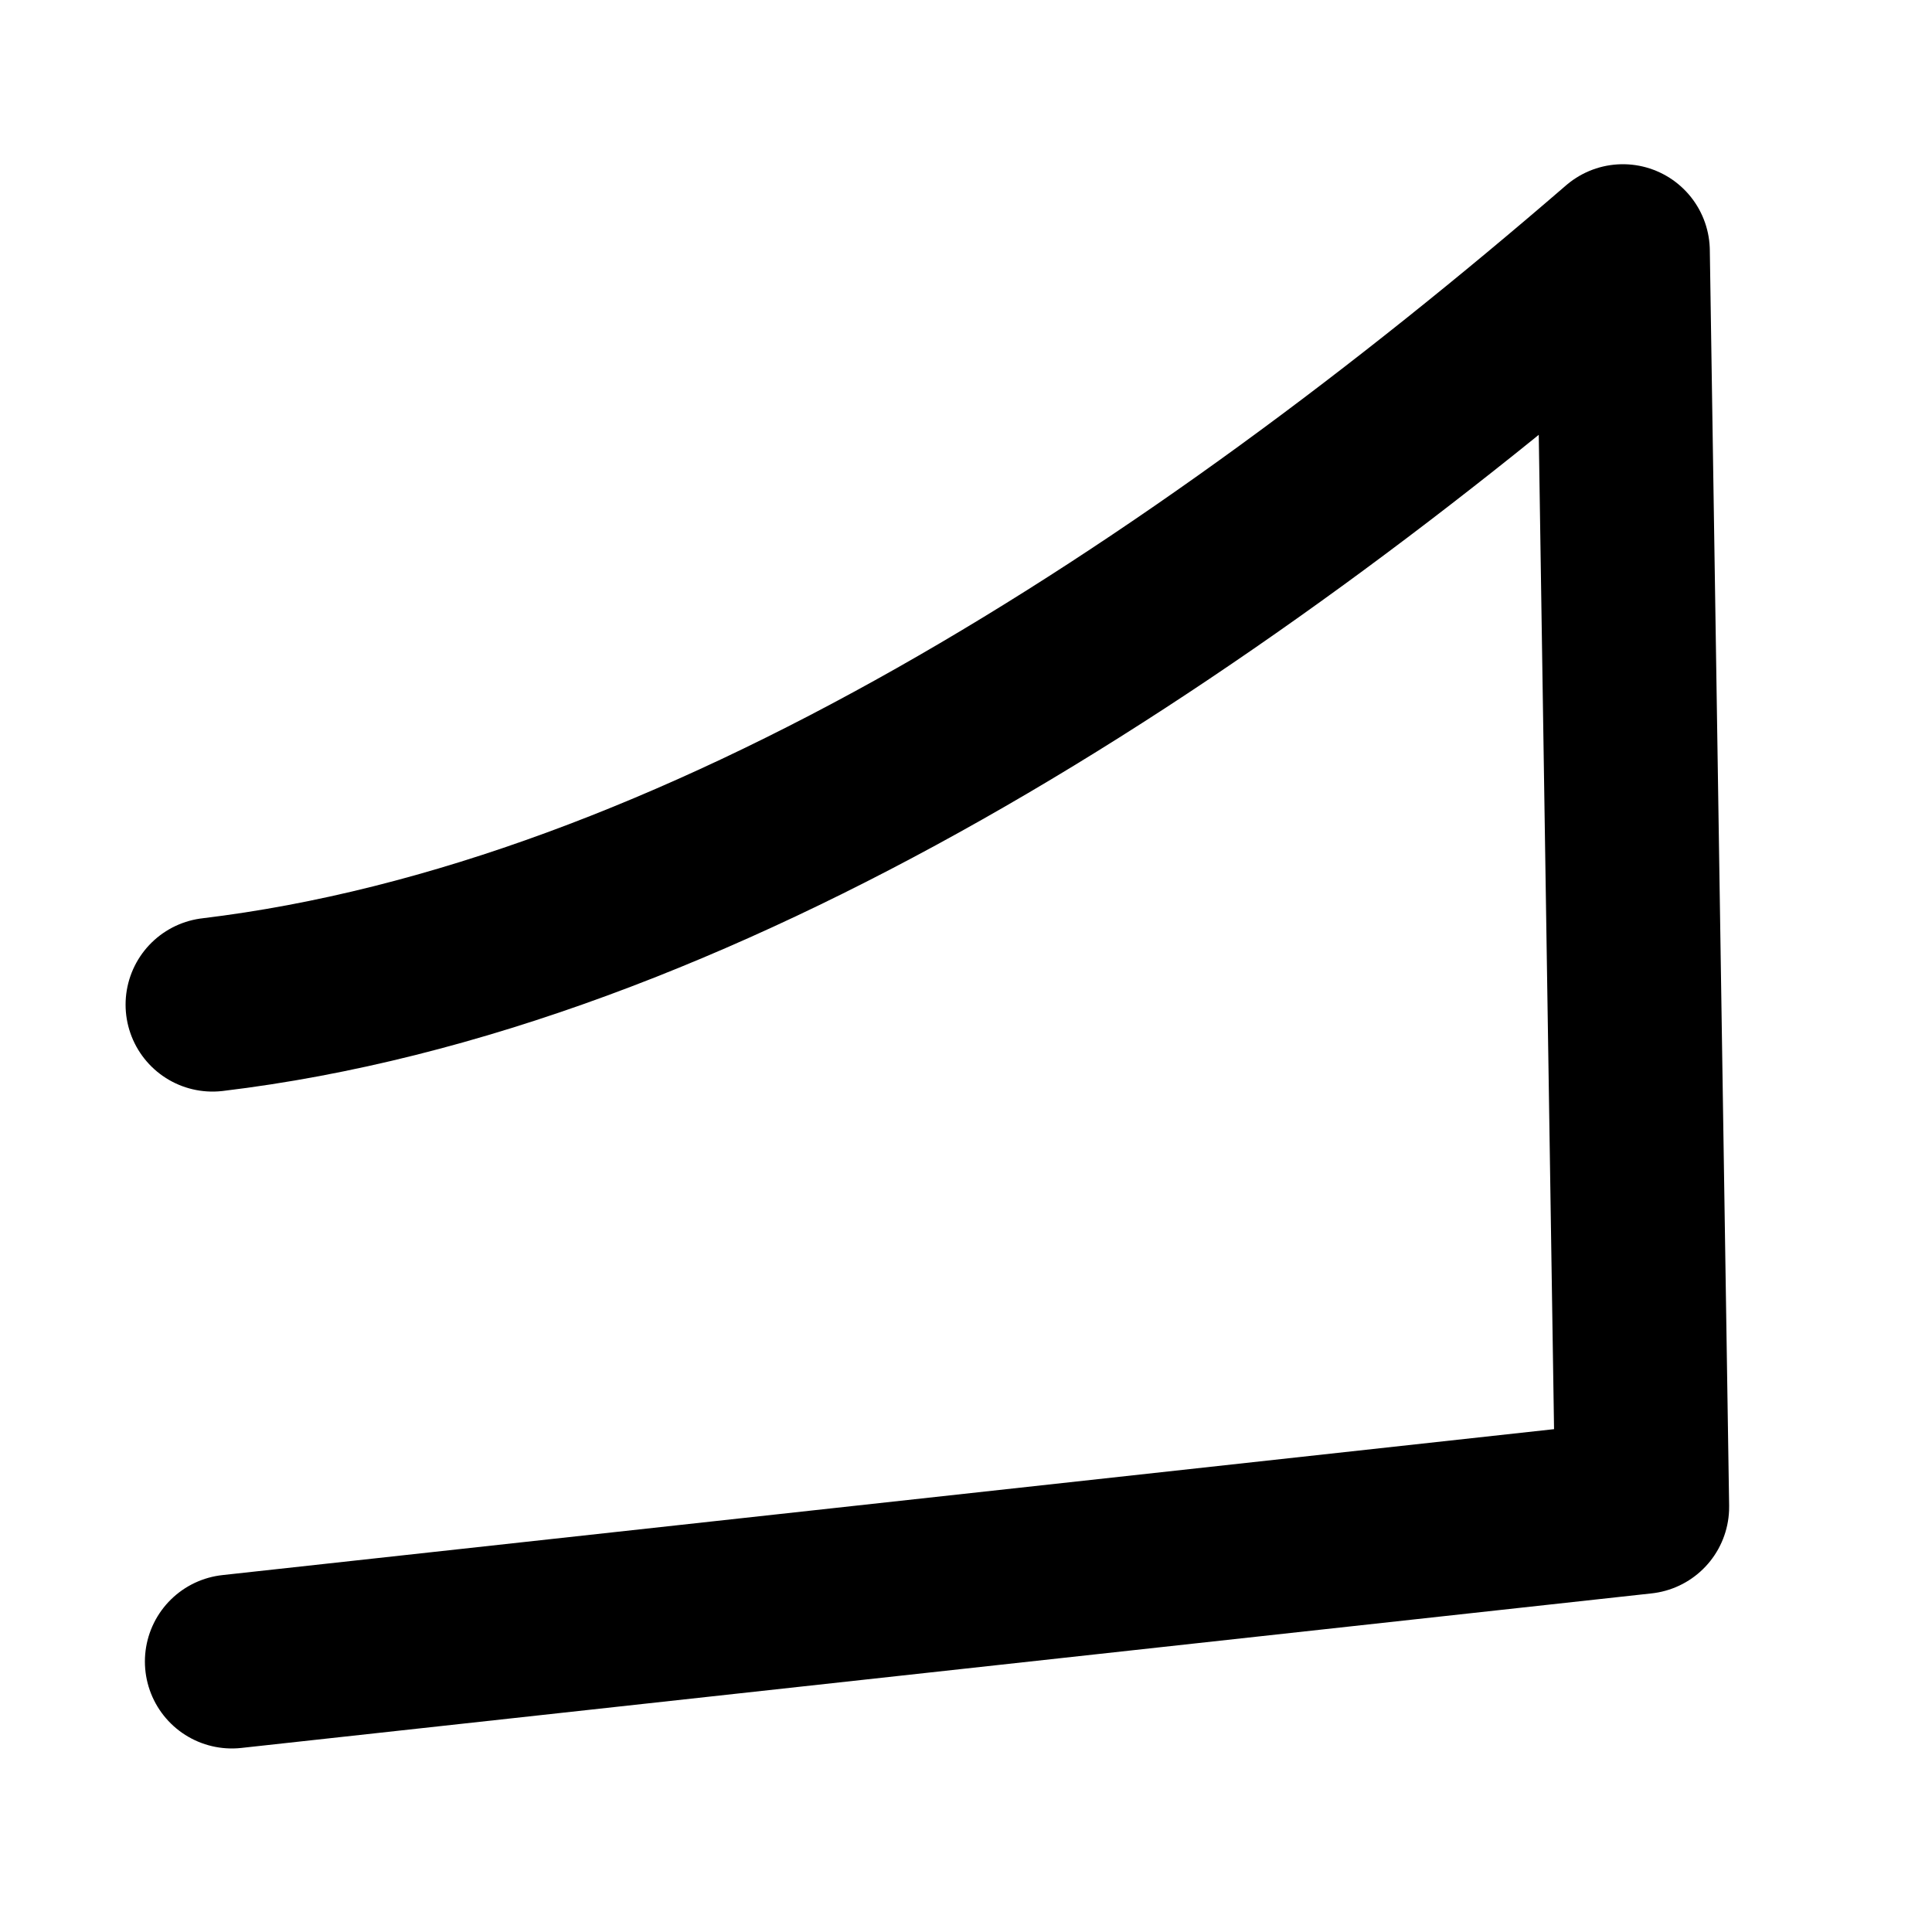
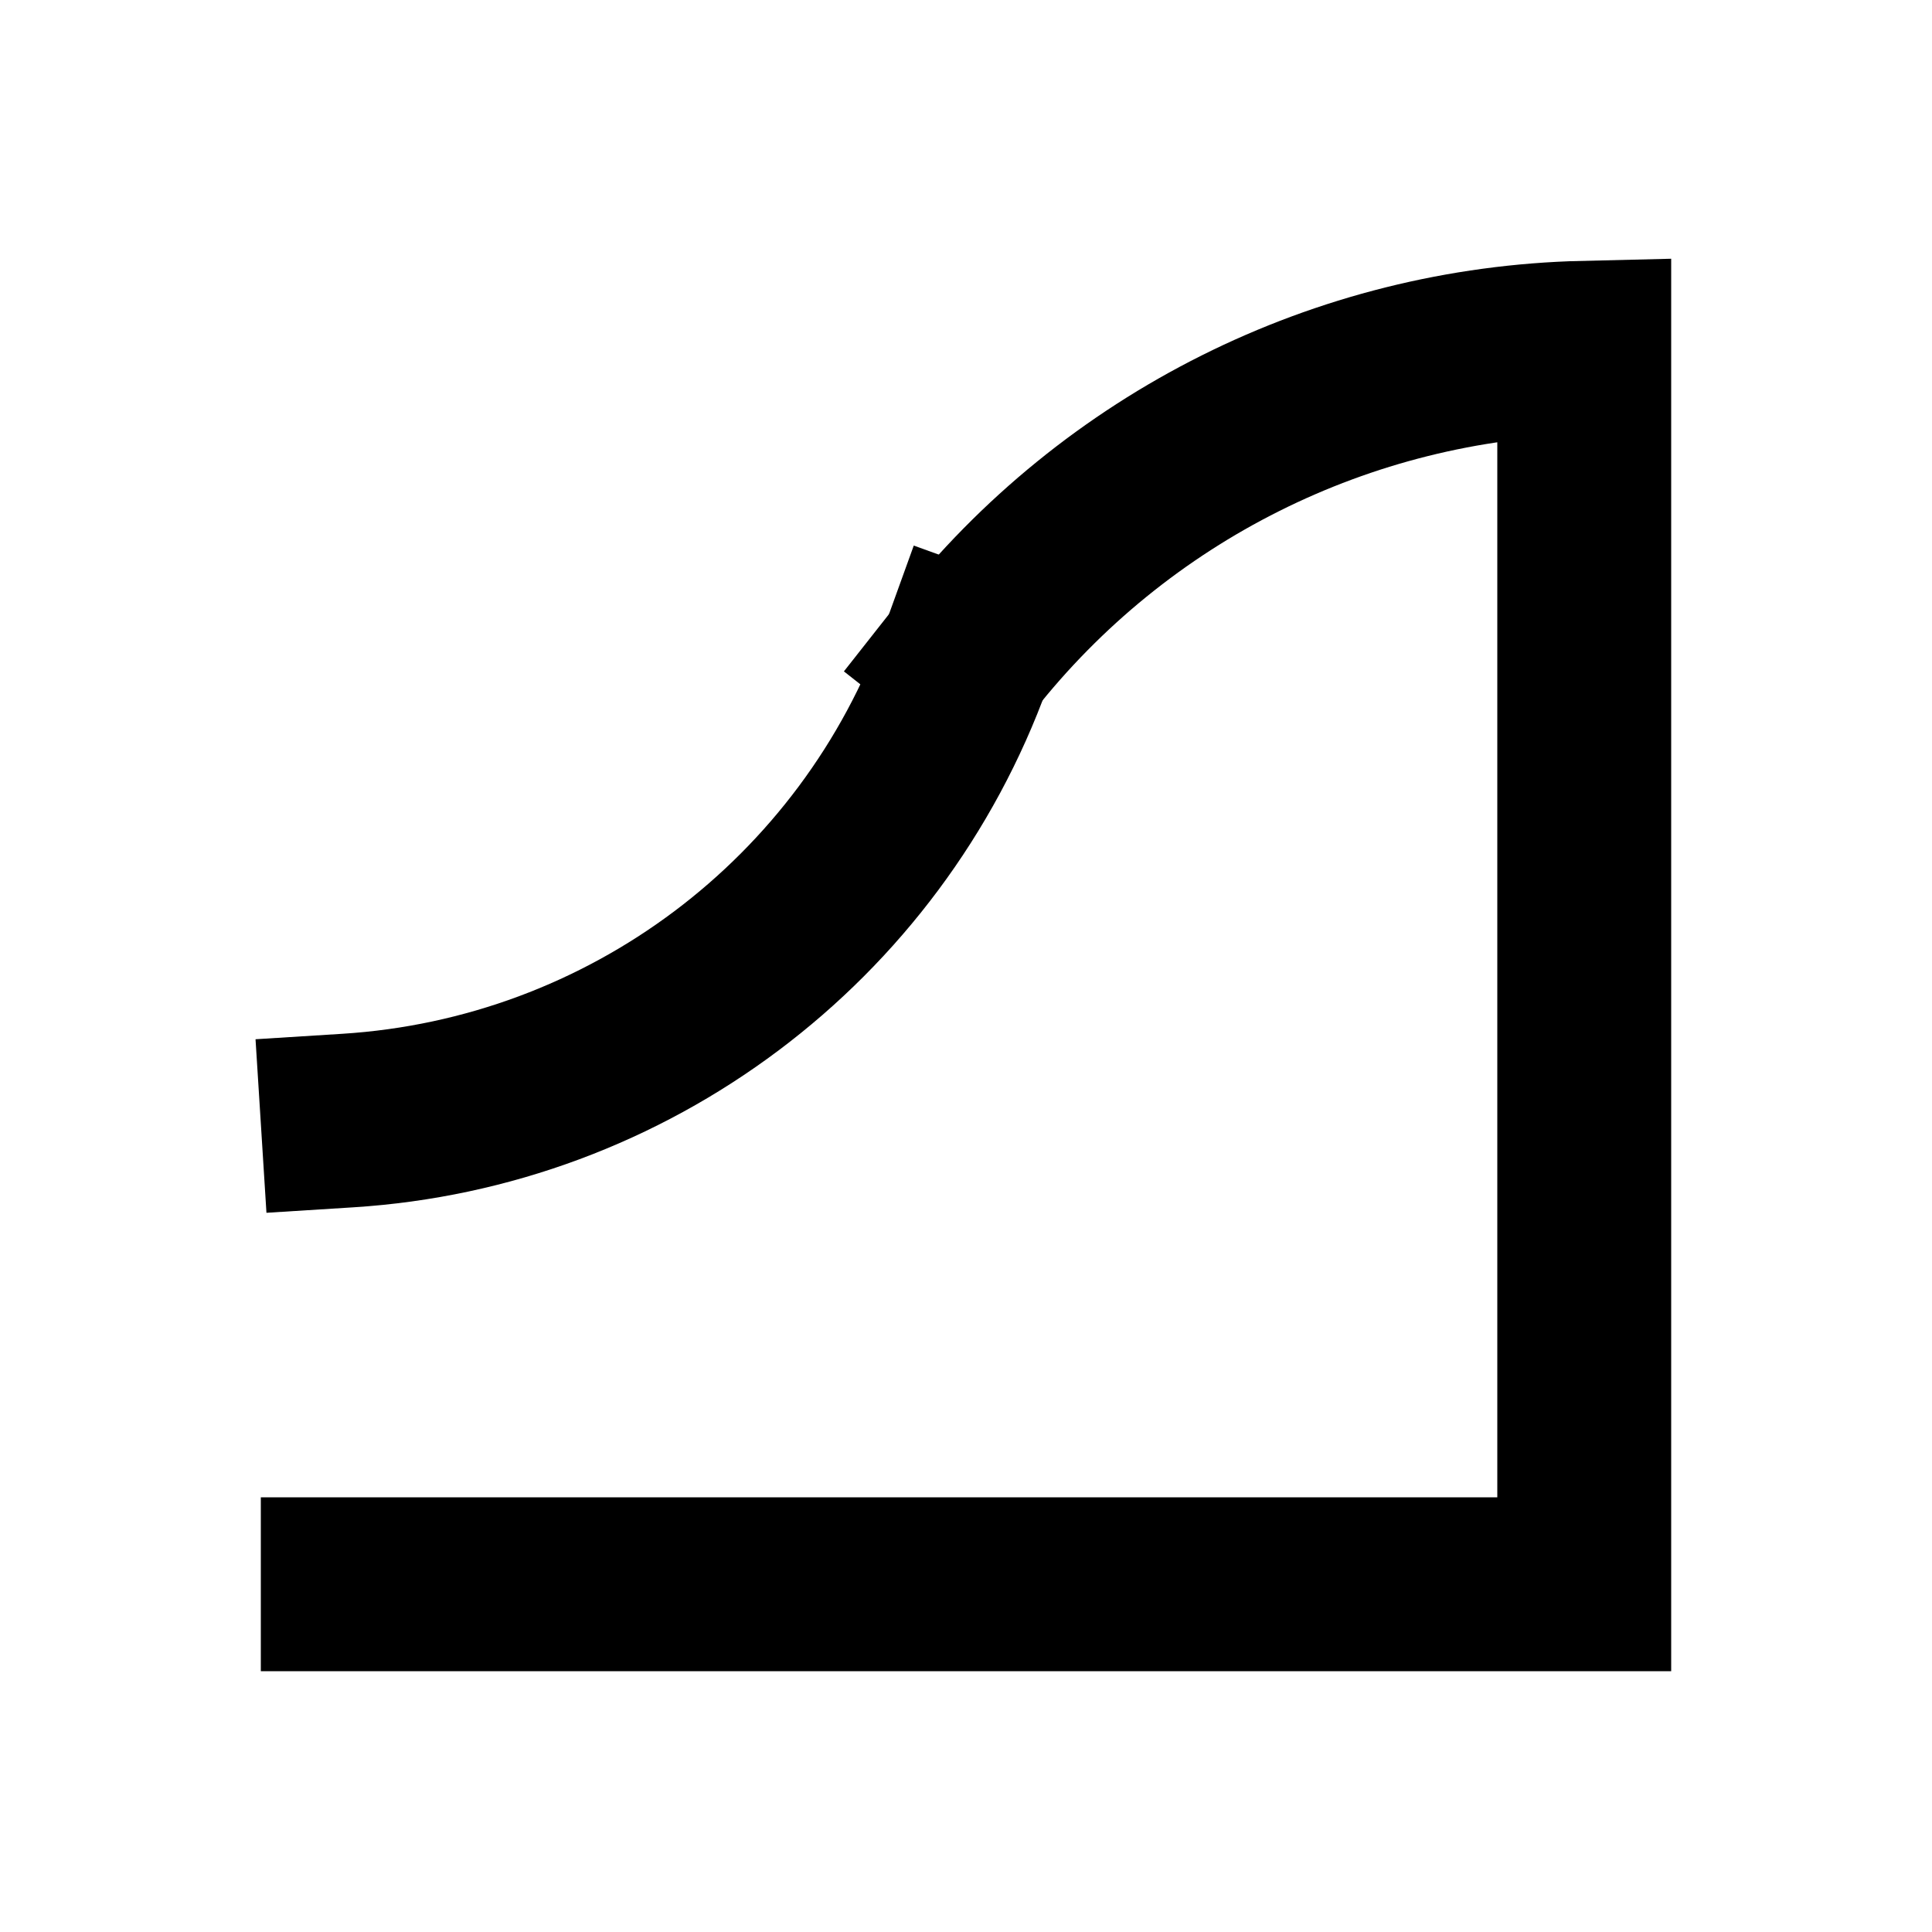
- <svg xmlns="http://www.w3.org/2000/svg" viewBox="0 0 100 100" fill="none" stroke="currentColor" stroke-width="9" stroke-linecap="round" stroke-linejoin="round">
-   <path d="M 11 52 C 36 49, 62 32, 84 13 L 85 78 L 12 86" />
+ <svg xmlns="http://www.w3.org/2000/svg" viewBox="0 0 100 100" fill="none" stroke="currentColor" stroke-width="9" stroke-linecap="square" stroke-linejoin="miter">
+   <path d="M 50 34 A 42 42 0 0 1 82 18 L 82 82 L 18 82" />
+   <path d="M 18 58 A 36.46 36.46 0 0 0 50 34" />
</svg>
